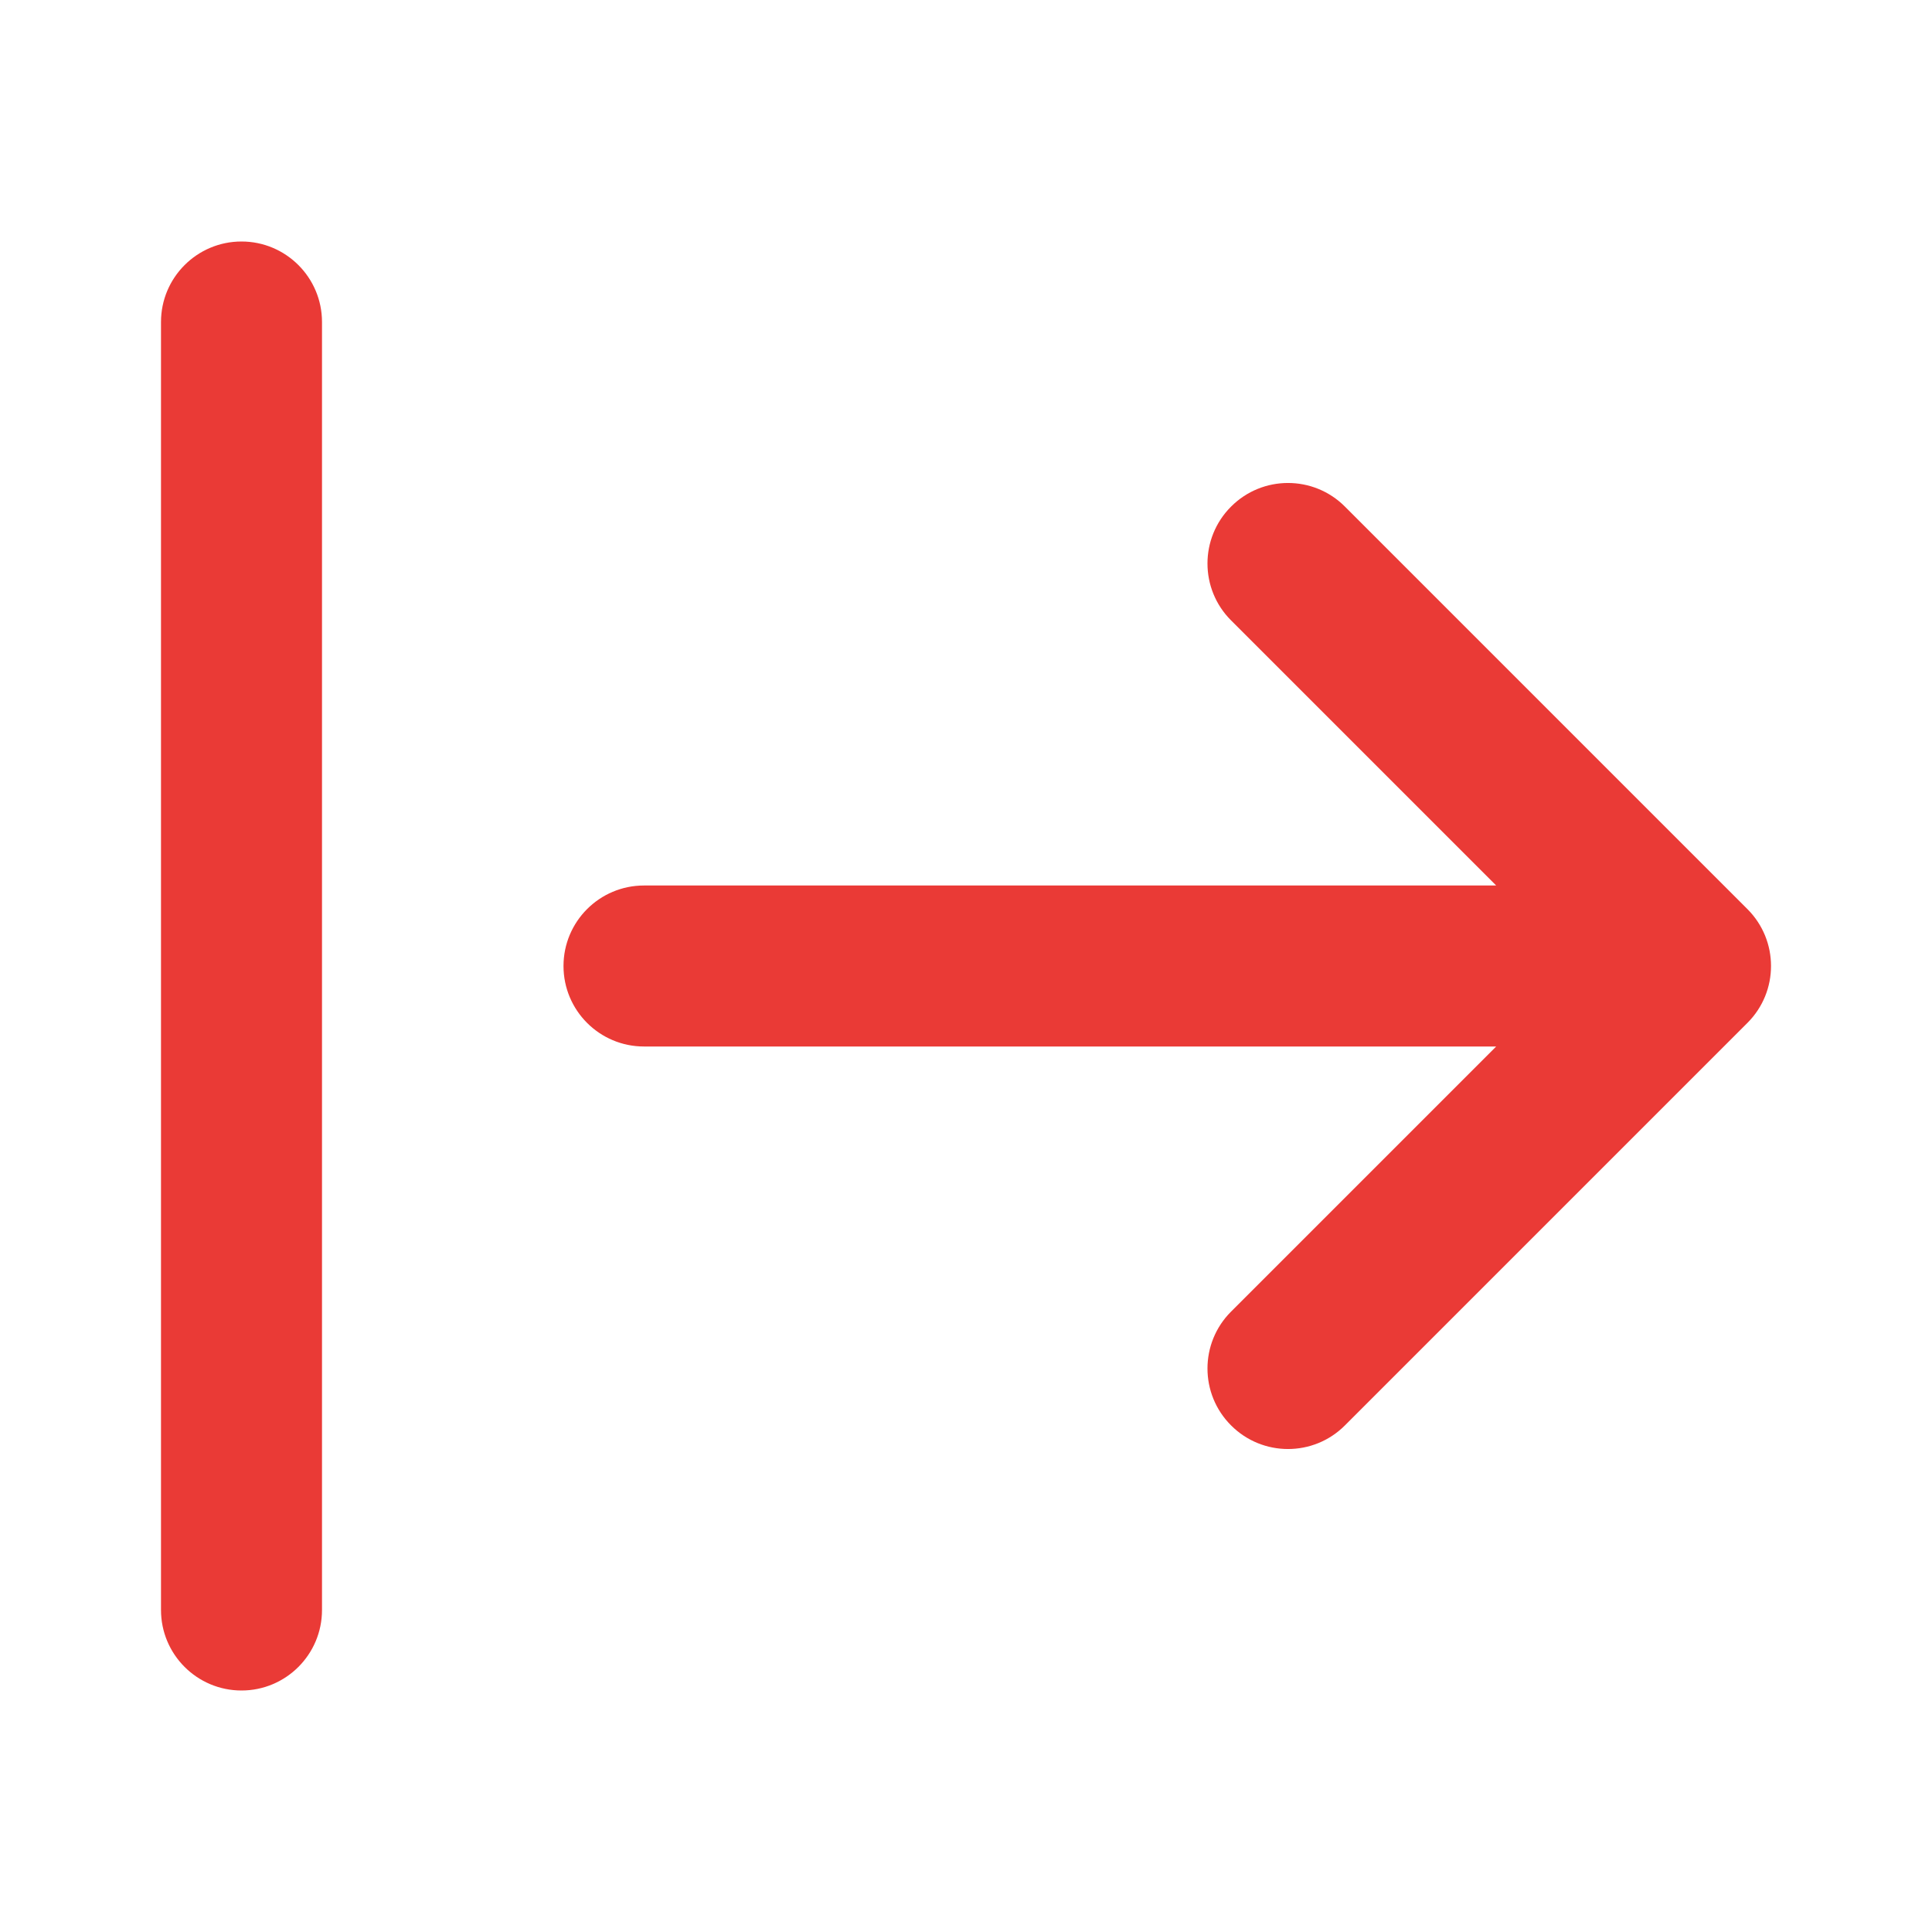
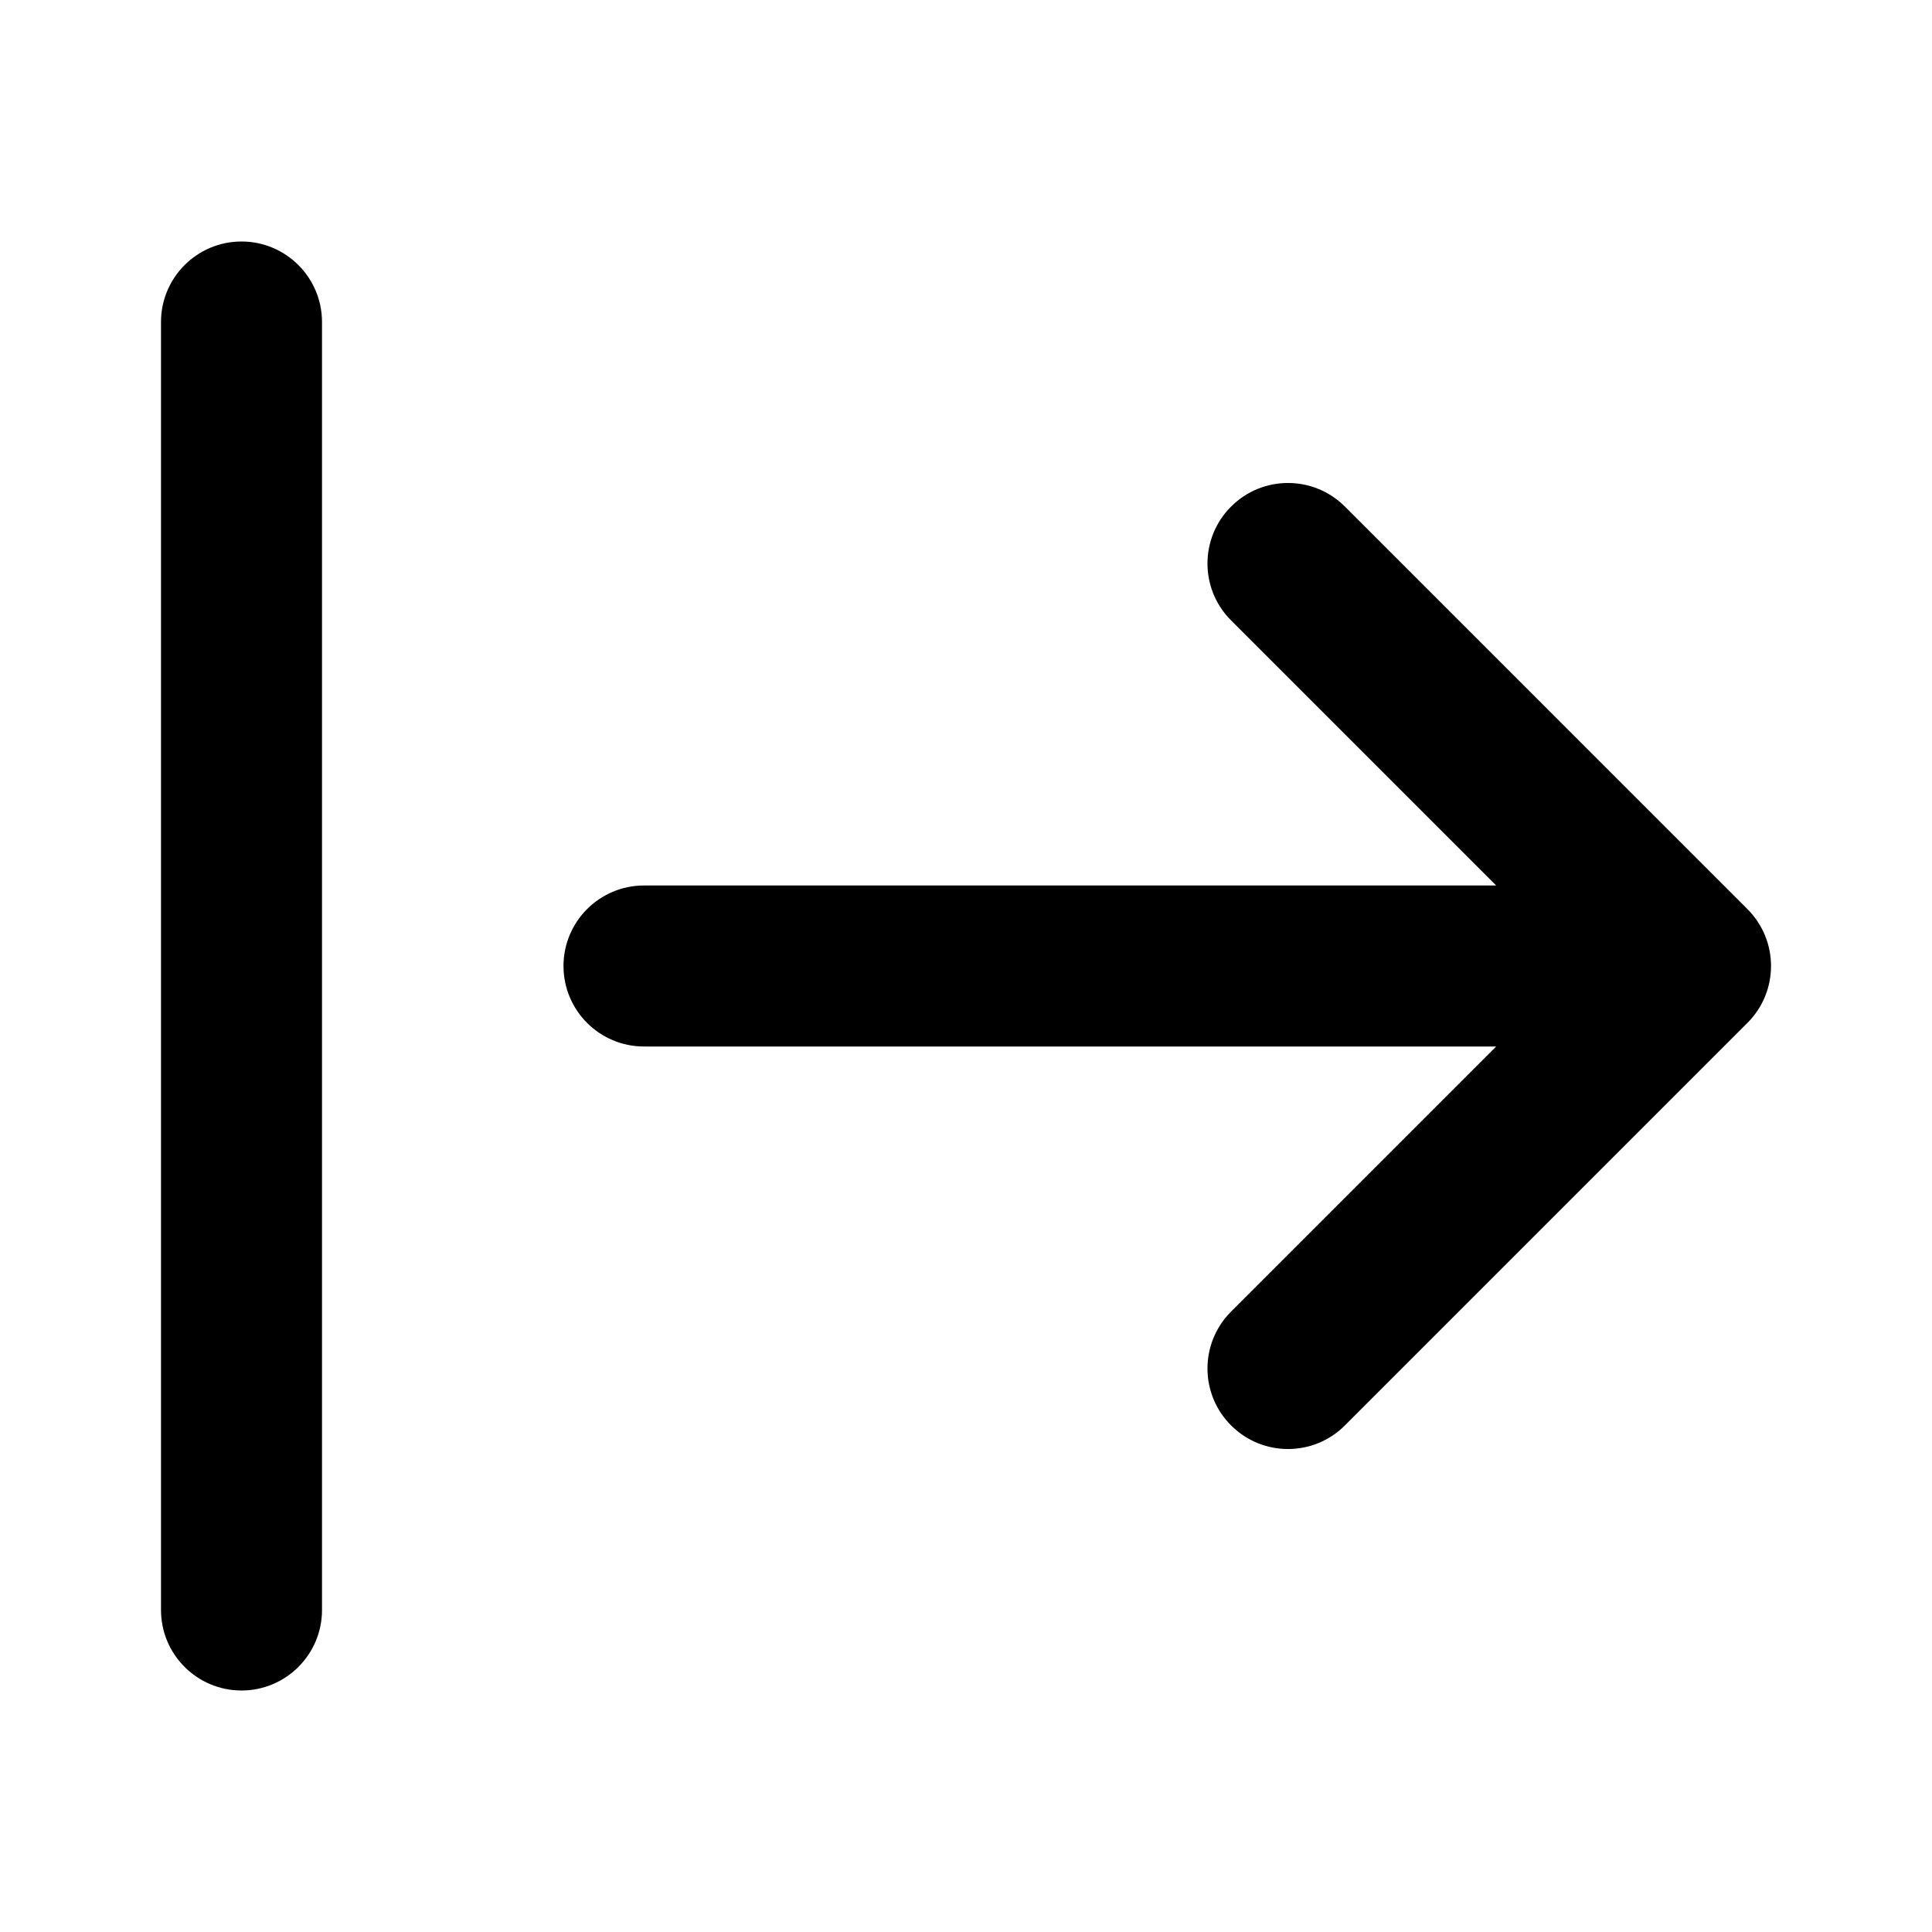
<svg xmlns="http://www.w3.org/2000/svg" viewBox="0 0 24.00 24.00" fill="none">
  <g id="SVGRepo_bgCarrier" stroke-width="0" />
  <g id="SVGRepo_tracerCarrier" stroke-linecap="round" stroke-linejoin="round" stroke="#CCCCCC" stroke-width="0.048" />
  <g id="SVGRepo_iconCarrier">
-     <path d="M2 20C2 20.552 2.448 21 3 21C3.552 21 4 20.552 4 20V4C4 3.448 3.552 3 3 3C2.448 3 2 3.448 2 4V20Z" fill="#EA3A36" />
-     <path d="M15.293 17.707C14.902 17.317 14.902 16.683 15.293 16.293L18.586 13L8 13C7.448 13 7 12.552 7 12C7 11.448 7.448 11 8 11L18.586 11L15.293 7.707C14.902 7.317 14.902 6.683 15.293 6.293C15.683 5.902 16.317 5.902 16.707 6.293L21.707 11.293C22.098 11.683 22.098 12.317 21.707 12.707L16.707 17.707C16.317 18.098 15.683 18.098 15.293 17.707Z" fill="#EA3A36" />
+     <path d="M2 20C2 20.552 2.448 21 3 21C3.552 21 4 20.552 4 20V4C4 3.448 3.552 3 3 3C2.448 3 2 3.448 2 4V20Z" fill="#000000" />
+     <path d="M15.293 17.707C14.902 17.317 14.902 16.683 15.293 16.293L18.586 13L8 13C7.448 13 7 12.552 7 12C7 11.448 7.448 11 8 11L18.586 11L15.293 7.707C14.902 7.317 14.902 6.683 15.293 6.293C15.683 5.902 16.317 5.902 16.707 6.293L21.707 11.293C22.098 11.683 22.098 12.317 21.707 12.707L16.707 17.707C16.317 18.098 15.683 18.098 15.293 17.707Z" fill="#000000" />
  </g>
</svg>
